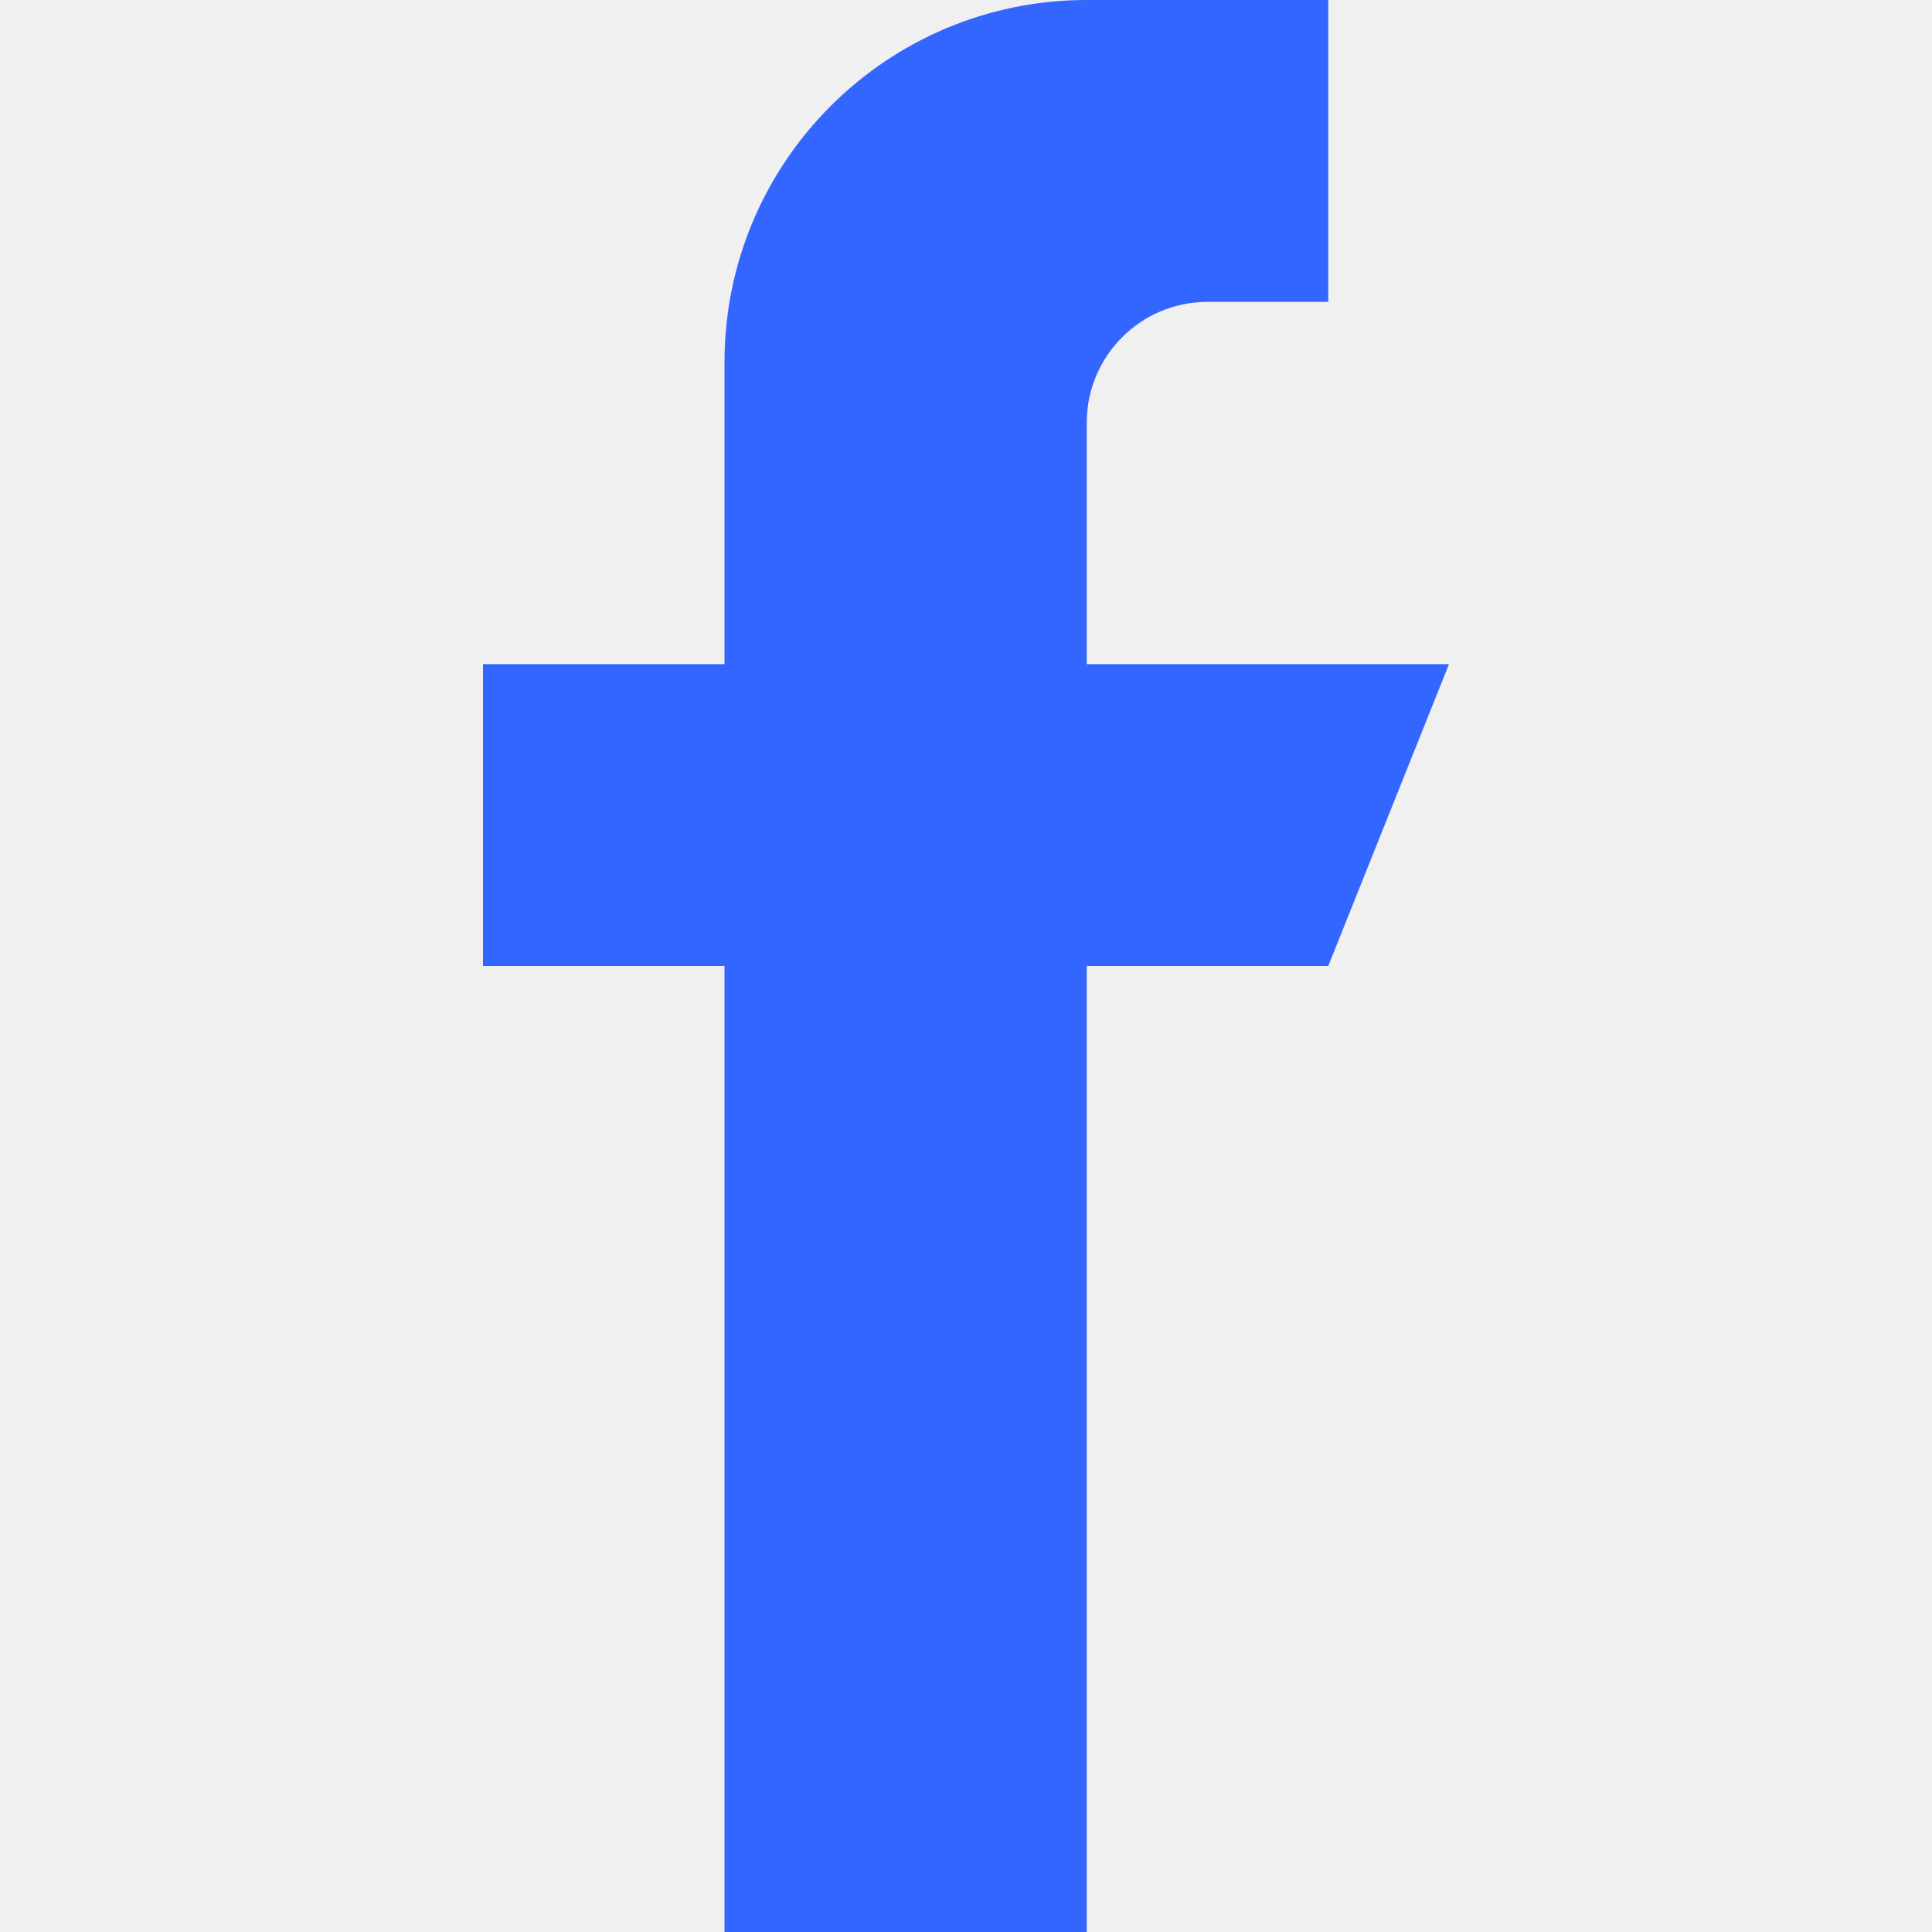
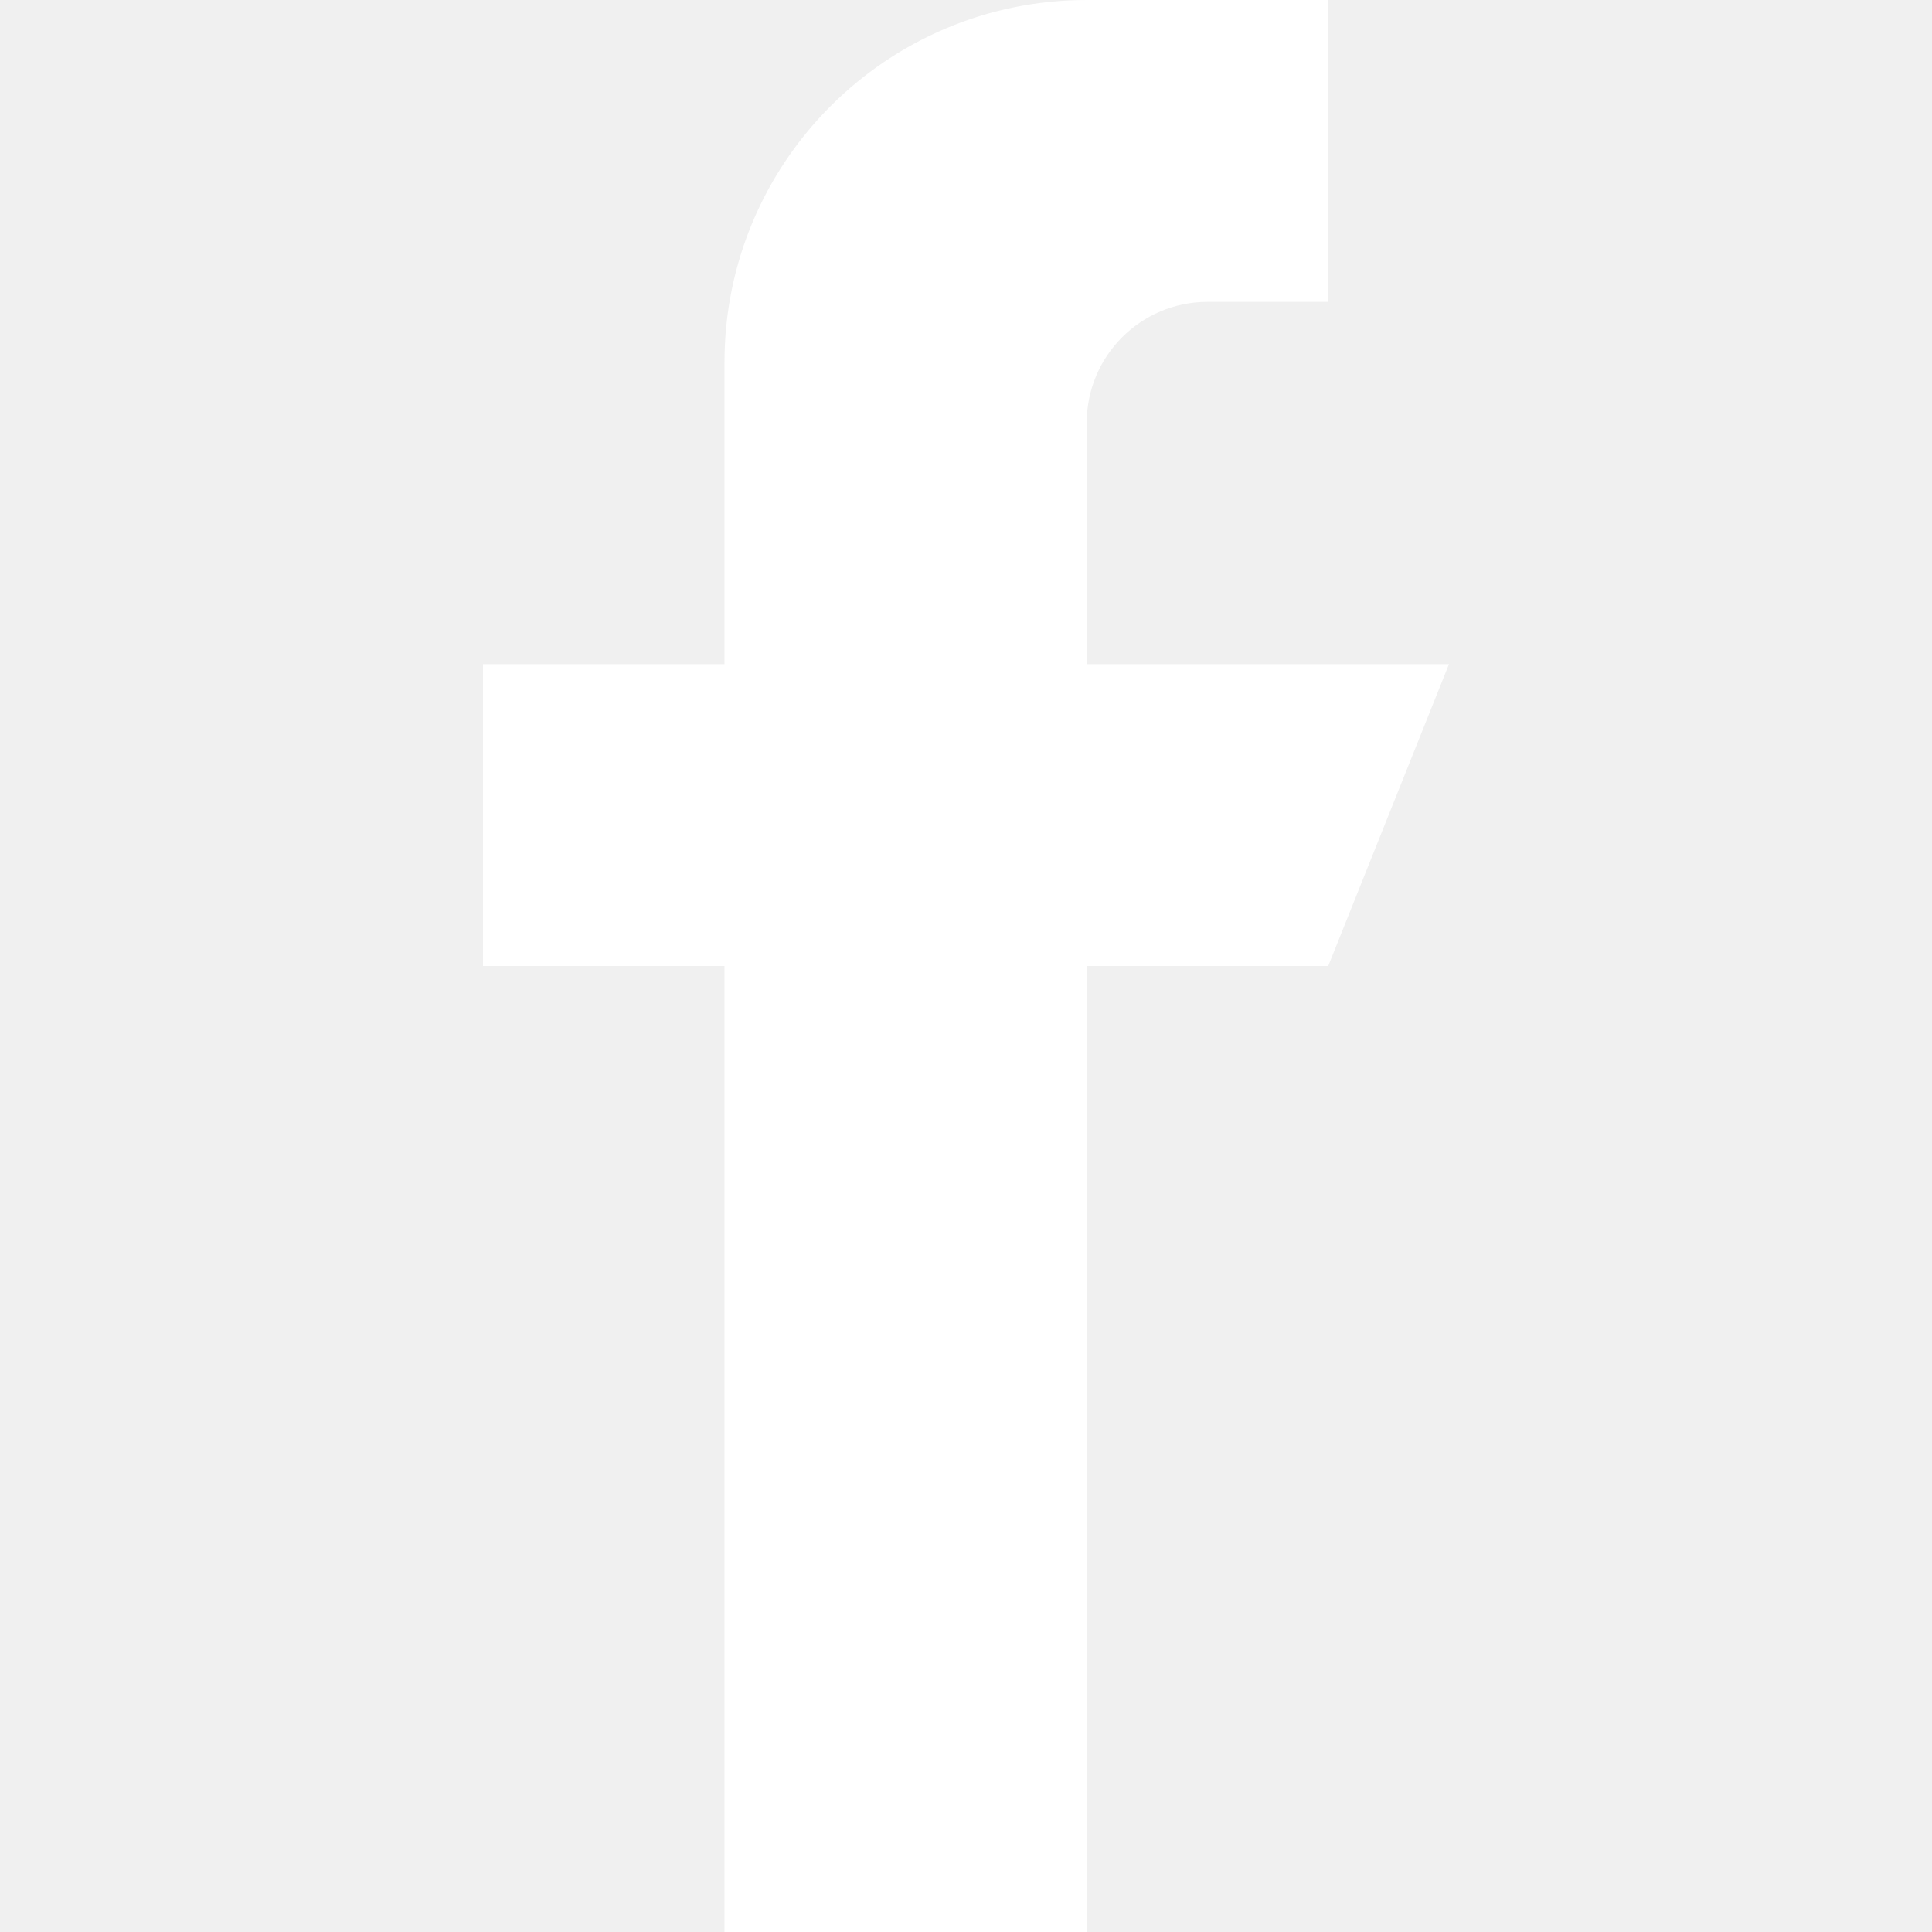
<svg xmlns="http://www.w3.org/2000/svg" version="1.1" id="Capa_1" x="0px" y="0px" viewBox="0 0 512 512" style="enable-background:new 0 0 512 512;" xml:space="preserve" width="512px" height="512px">
  <g>
    <g>
-       <path d="M288,176v-64c0-17.664,14.336-32,32-32h32V0h-64c-53.024,0-96,42.976-96,96v80h-64v80h64v256h96V256h64l32-80H288z" fill="#3366FF" />
+       <path d="M288,176v-64c0-17.664,14.336-32,32-32h32V0h-64c-53.024,0-96,42.976-96,96v80h-64v80h64v256h96V256h64l32-80H288z" fill="#FFFFFF" />
    </g>
  </g>
  <g>
</g>
  <g>
</g>
  <g>
</g>
  <g>
</g>
  <g>
</g>
  <g>
</g>
  <g>
</g>
  <g>
</g>
  <g>
</g>
  <g>
</g>
  <g>
</g>
  <g>
</g>
  <g>
</g>
  <g>
</g>
  <g>
</g>
</svg>
